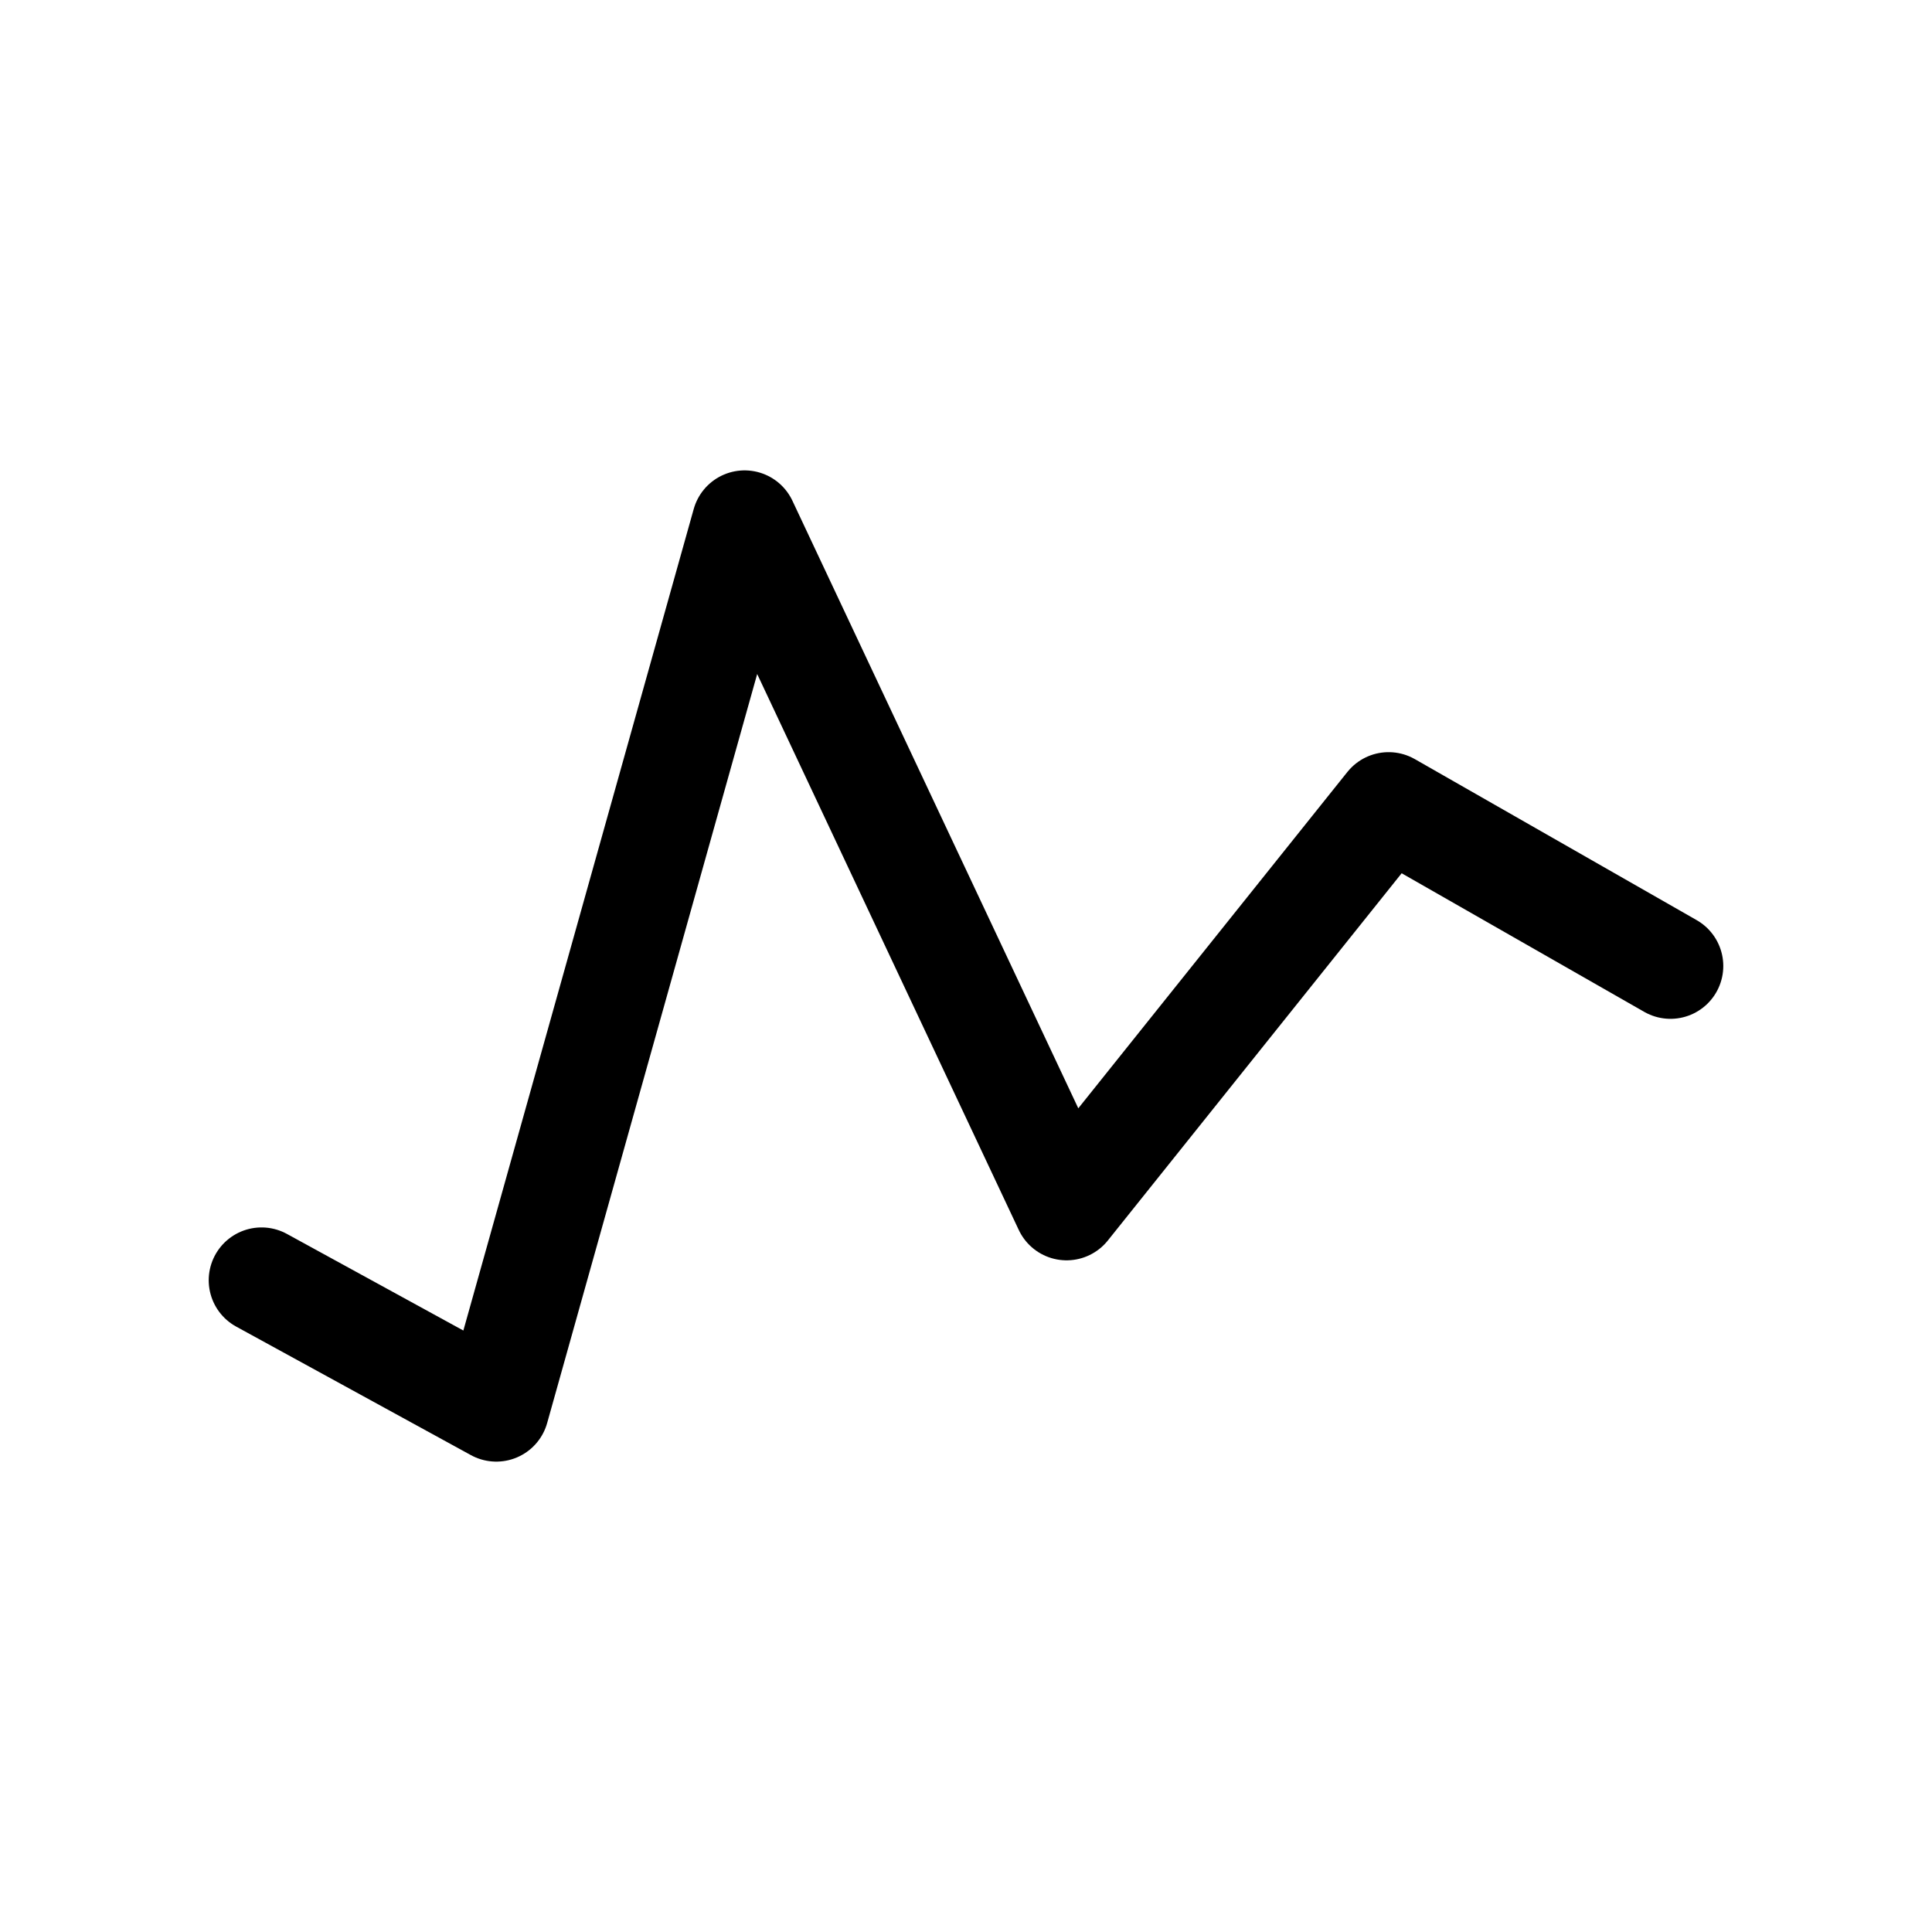
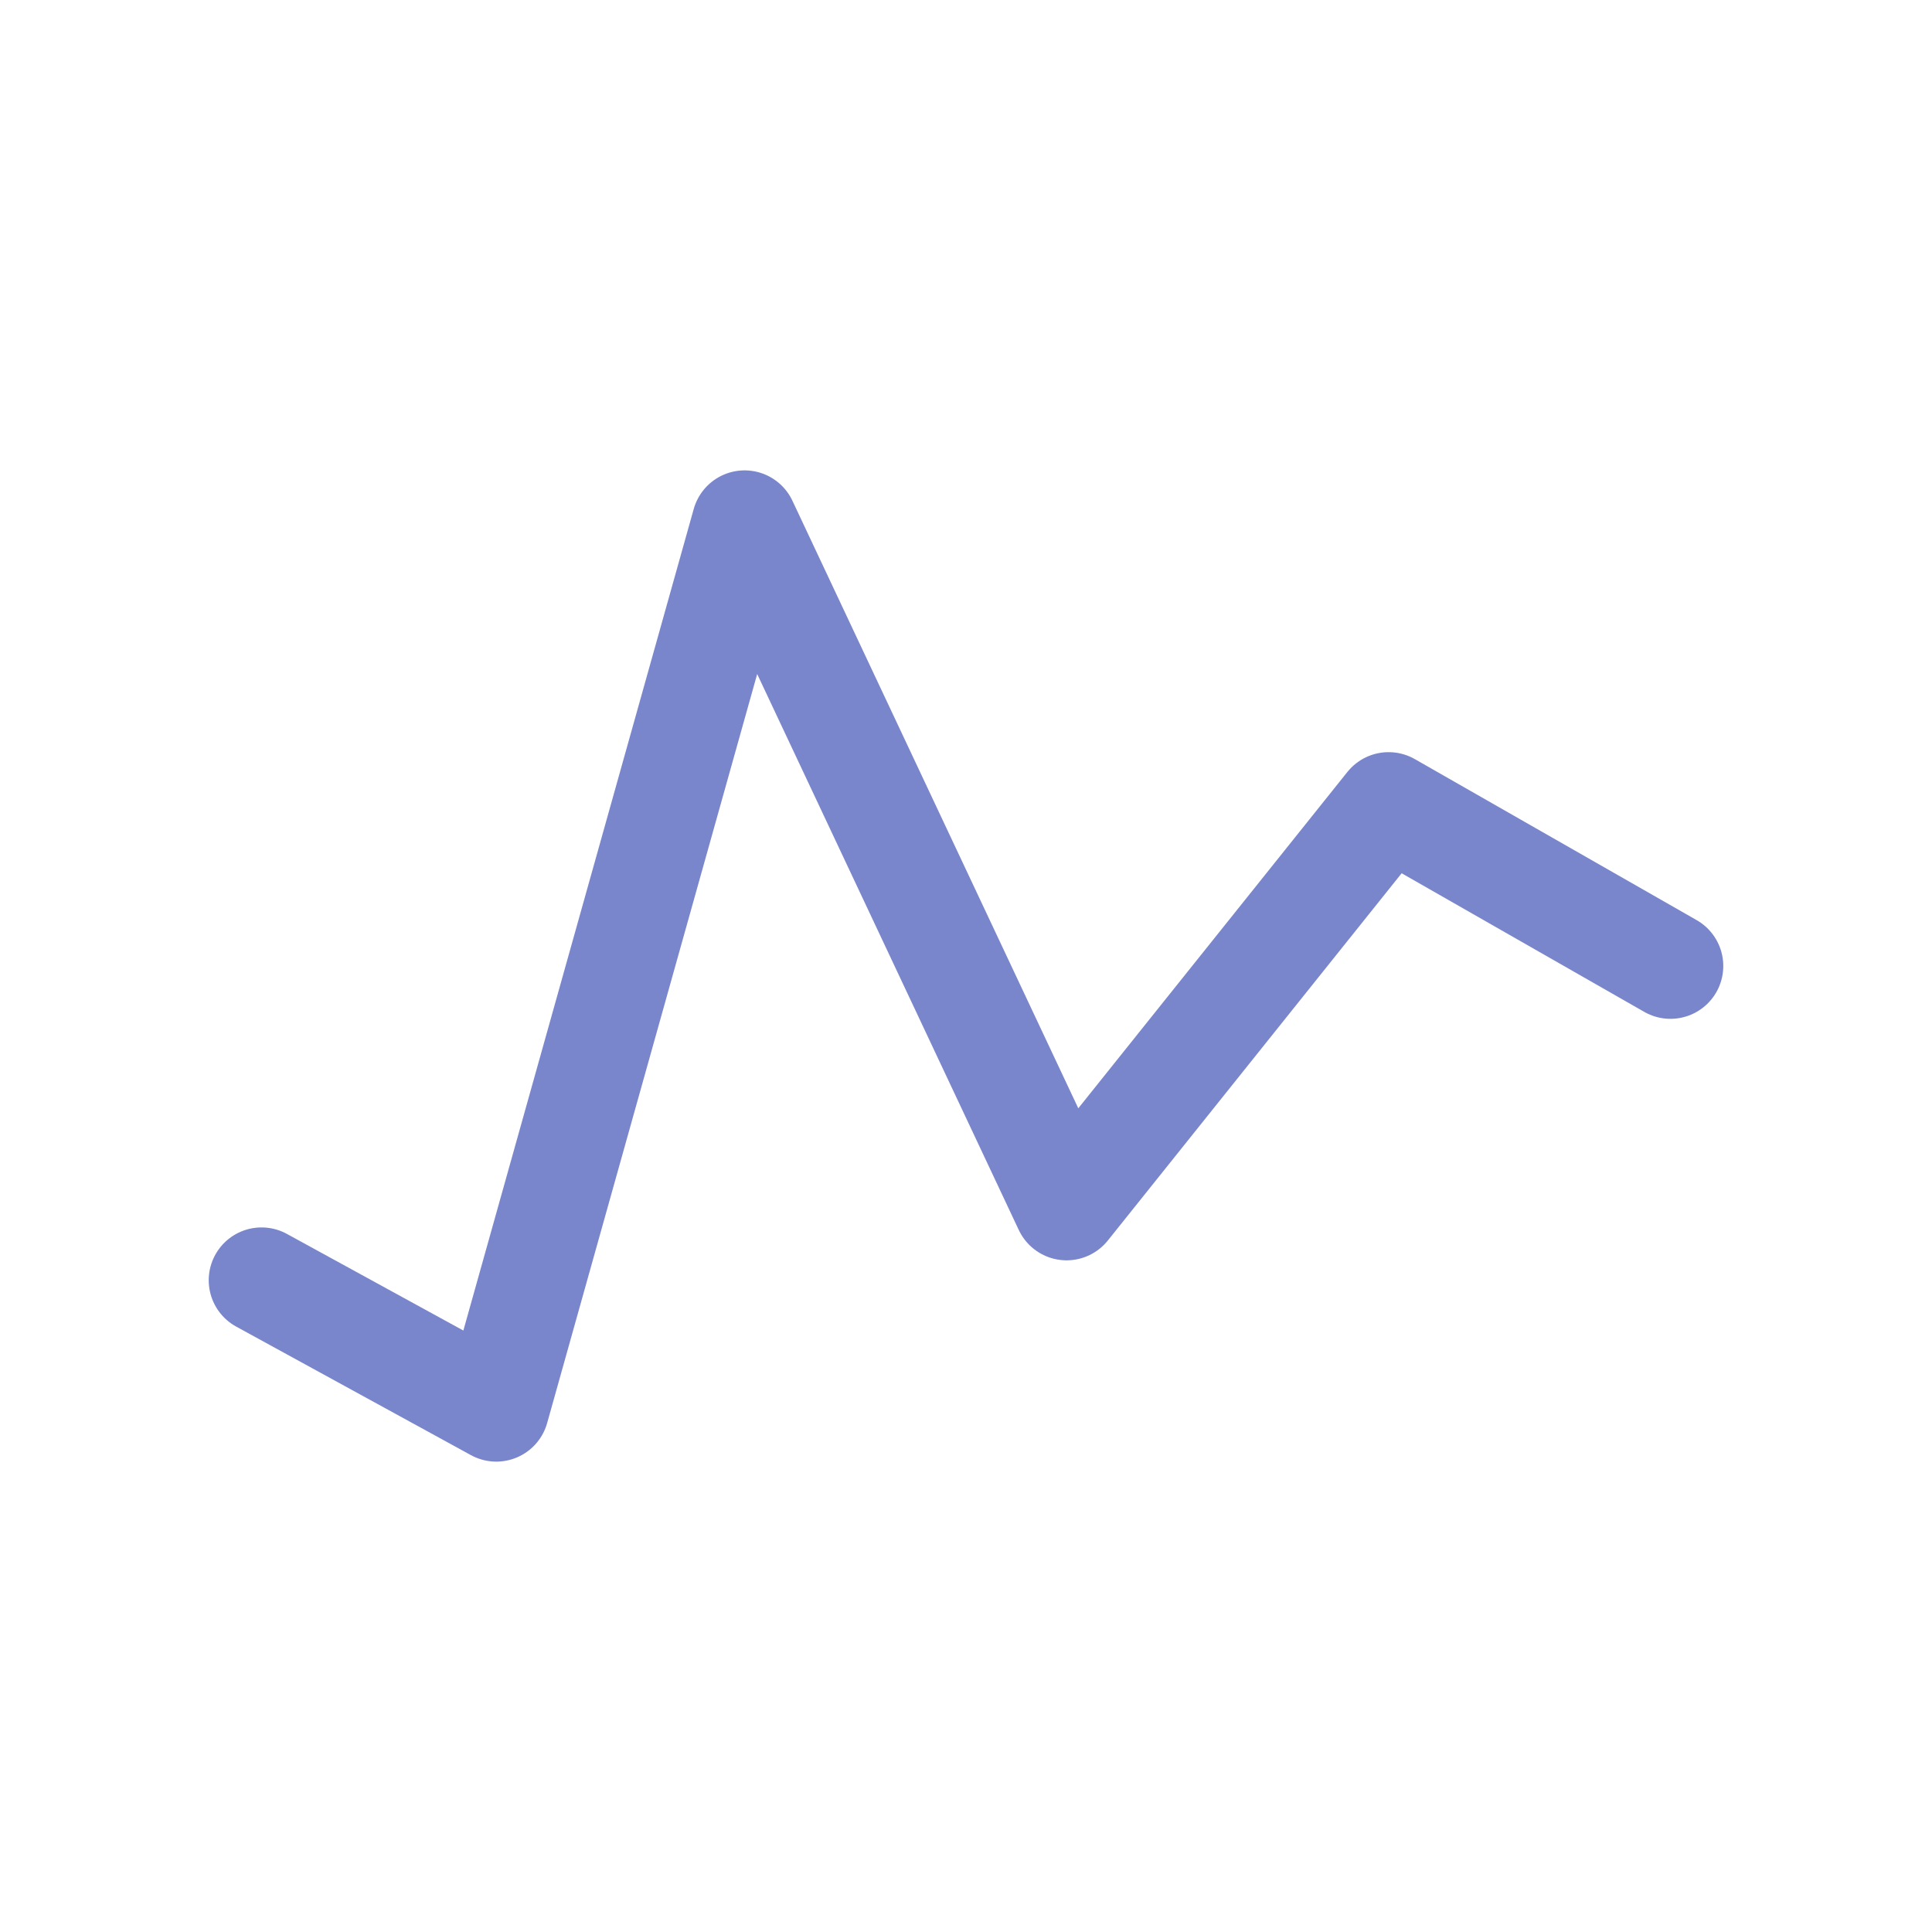
<svg xmlns="http://www.w3.org/2000/svg" version="1.1" id="Ebene_1" x="0px" y="0px" width="32px" height="32px" viewBox="0 0 32 32" enable-background="new 0 0 32 32" xml:space="preserve">
-   <polyline fill="none" stroke="#000000" stroke-width="1.75" stroke-linecap="round" stroke-linejoin="round" stroke-miterlimit="3" points="  4.332,21.205 8.22,23.334 12.333,8.666 17.666,20 23,13.333 27.668,16 " />
+   <polyline fill="none" stroke="#7986CB" stroke-width="1.75" stroke-linecap="round" stroke-linejoin="round" stroke-miterlimit="3" points="  4.332,21.205 8.22,23.334 12.333,8.666 17.666,20 23,13.333 27.668,16 " />
</svg>
